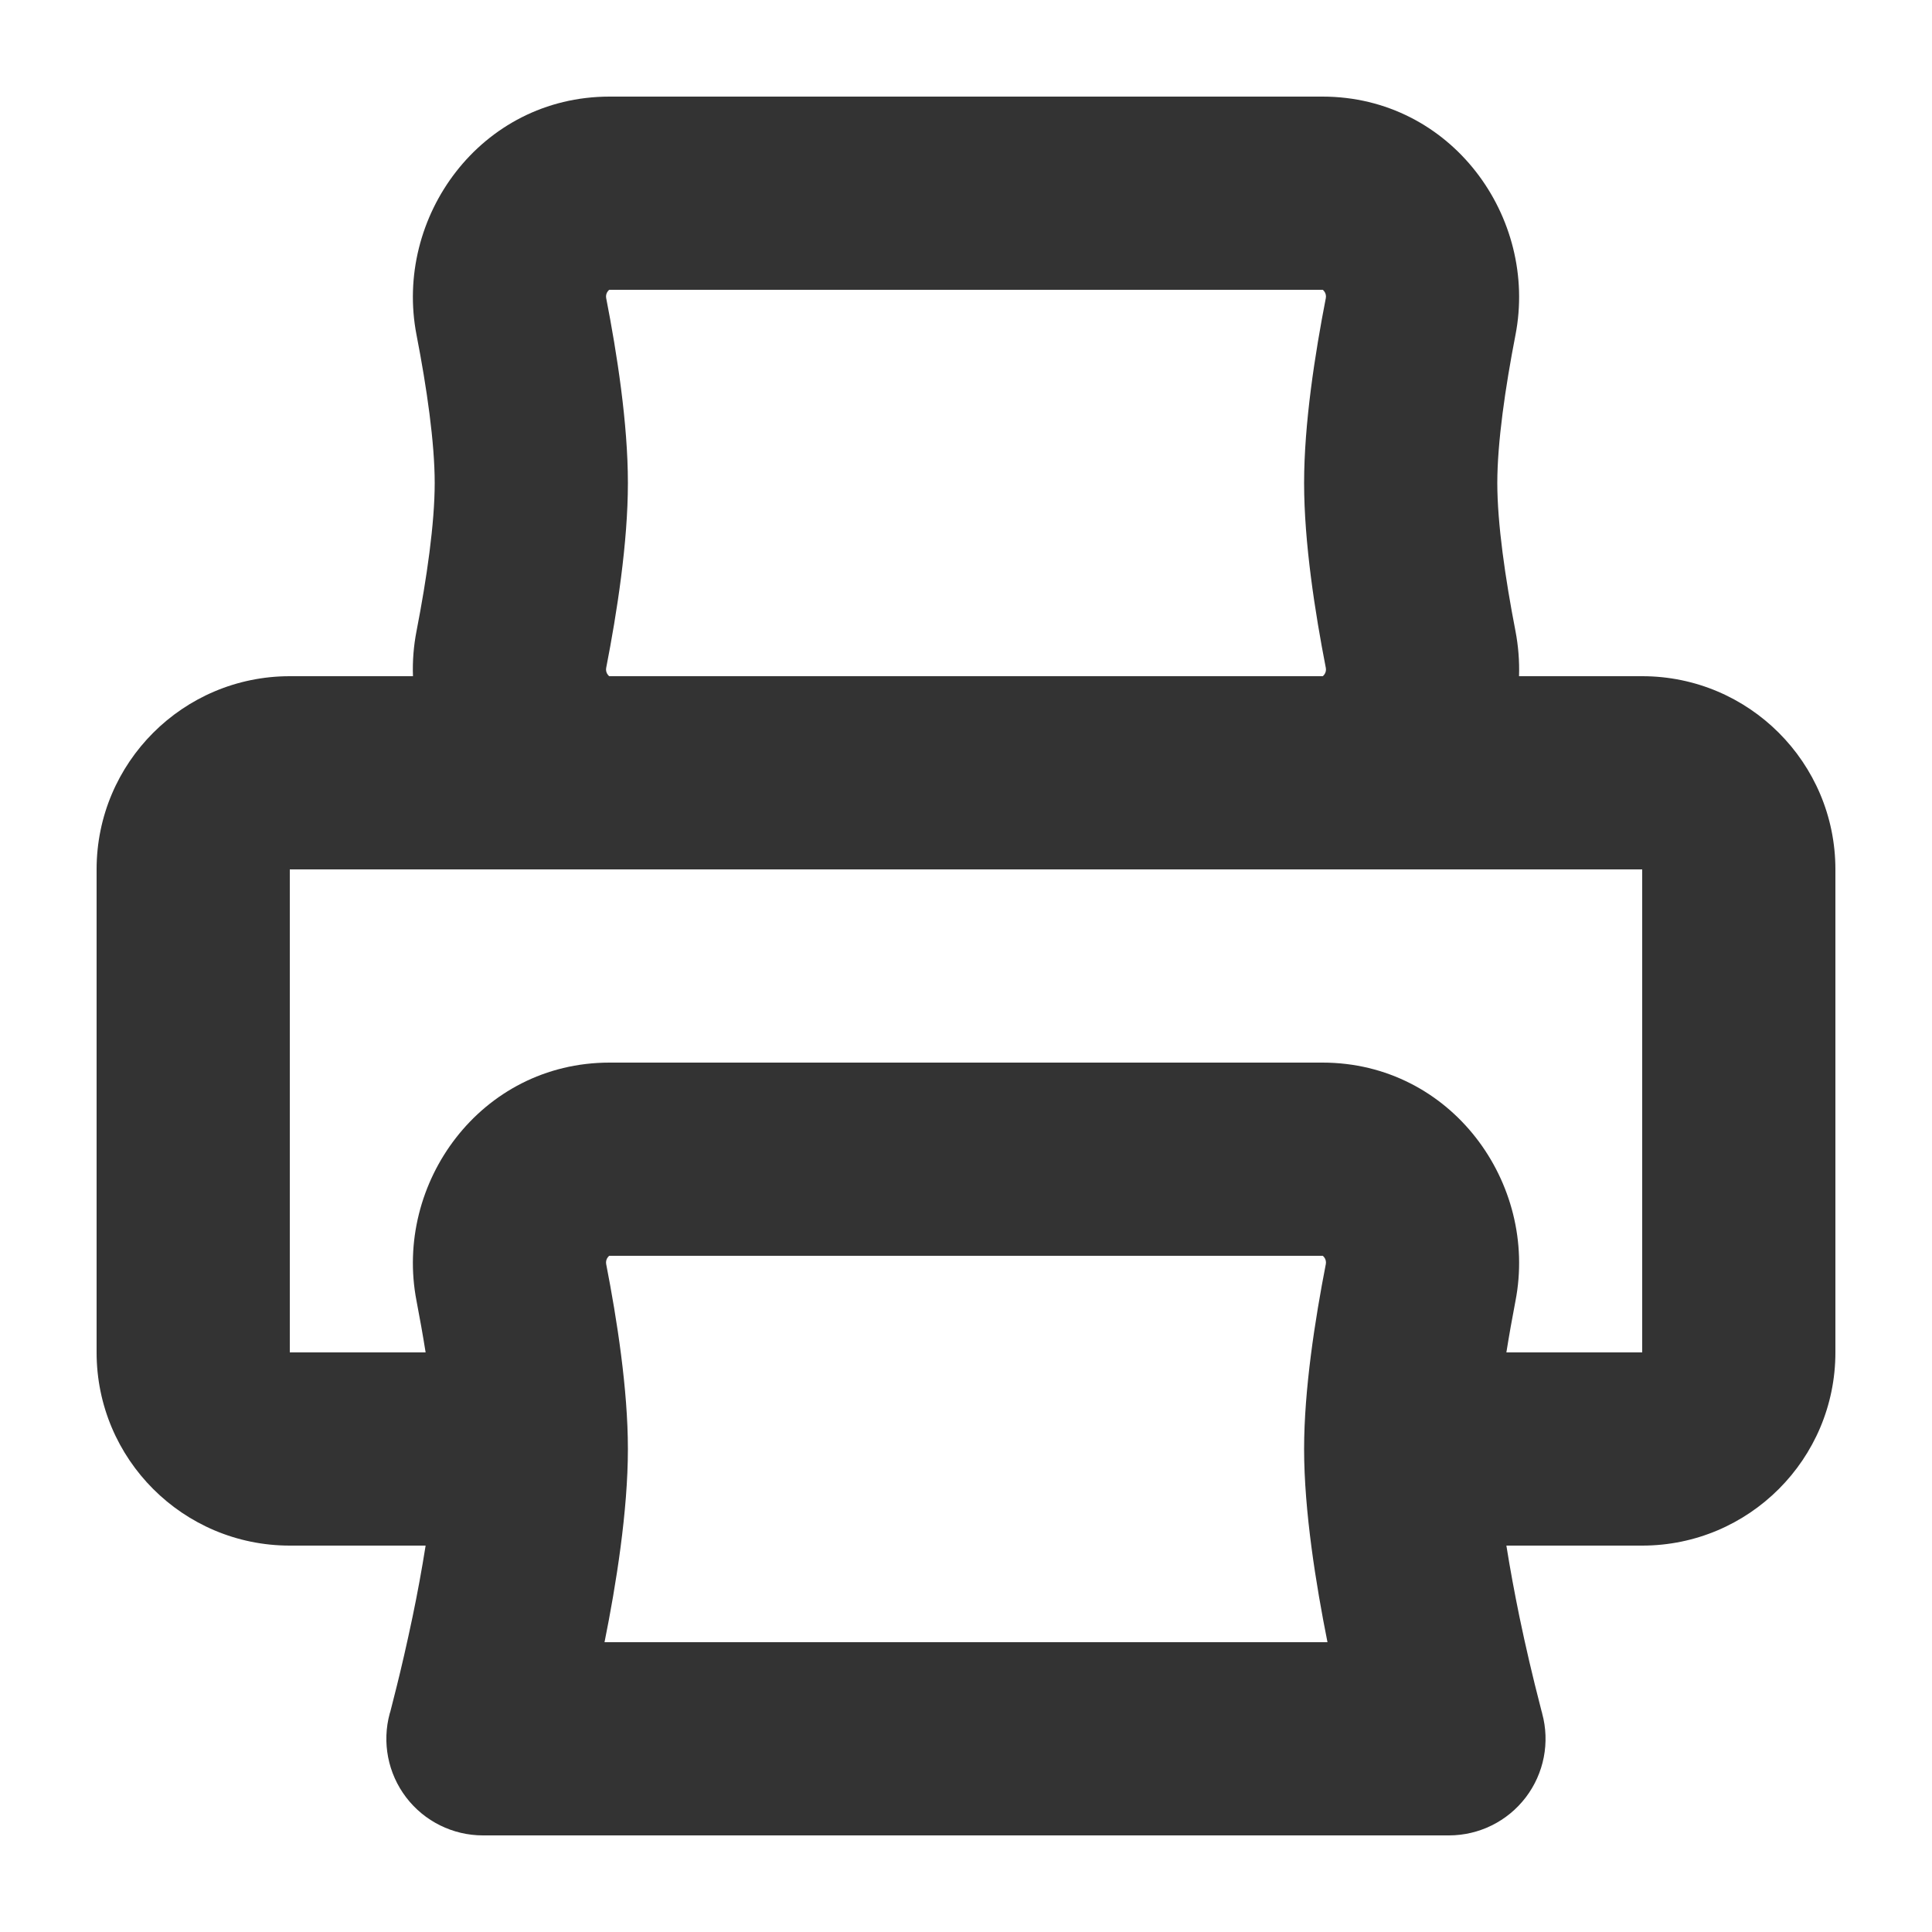
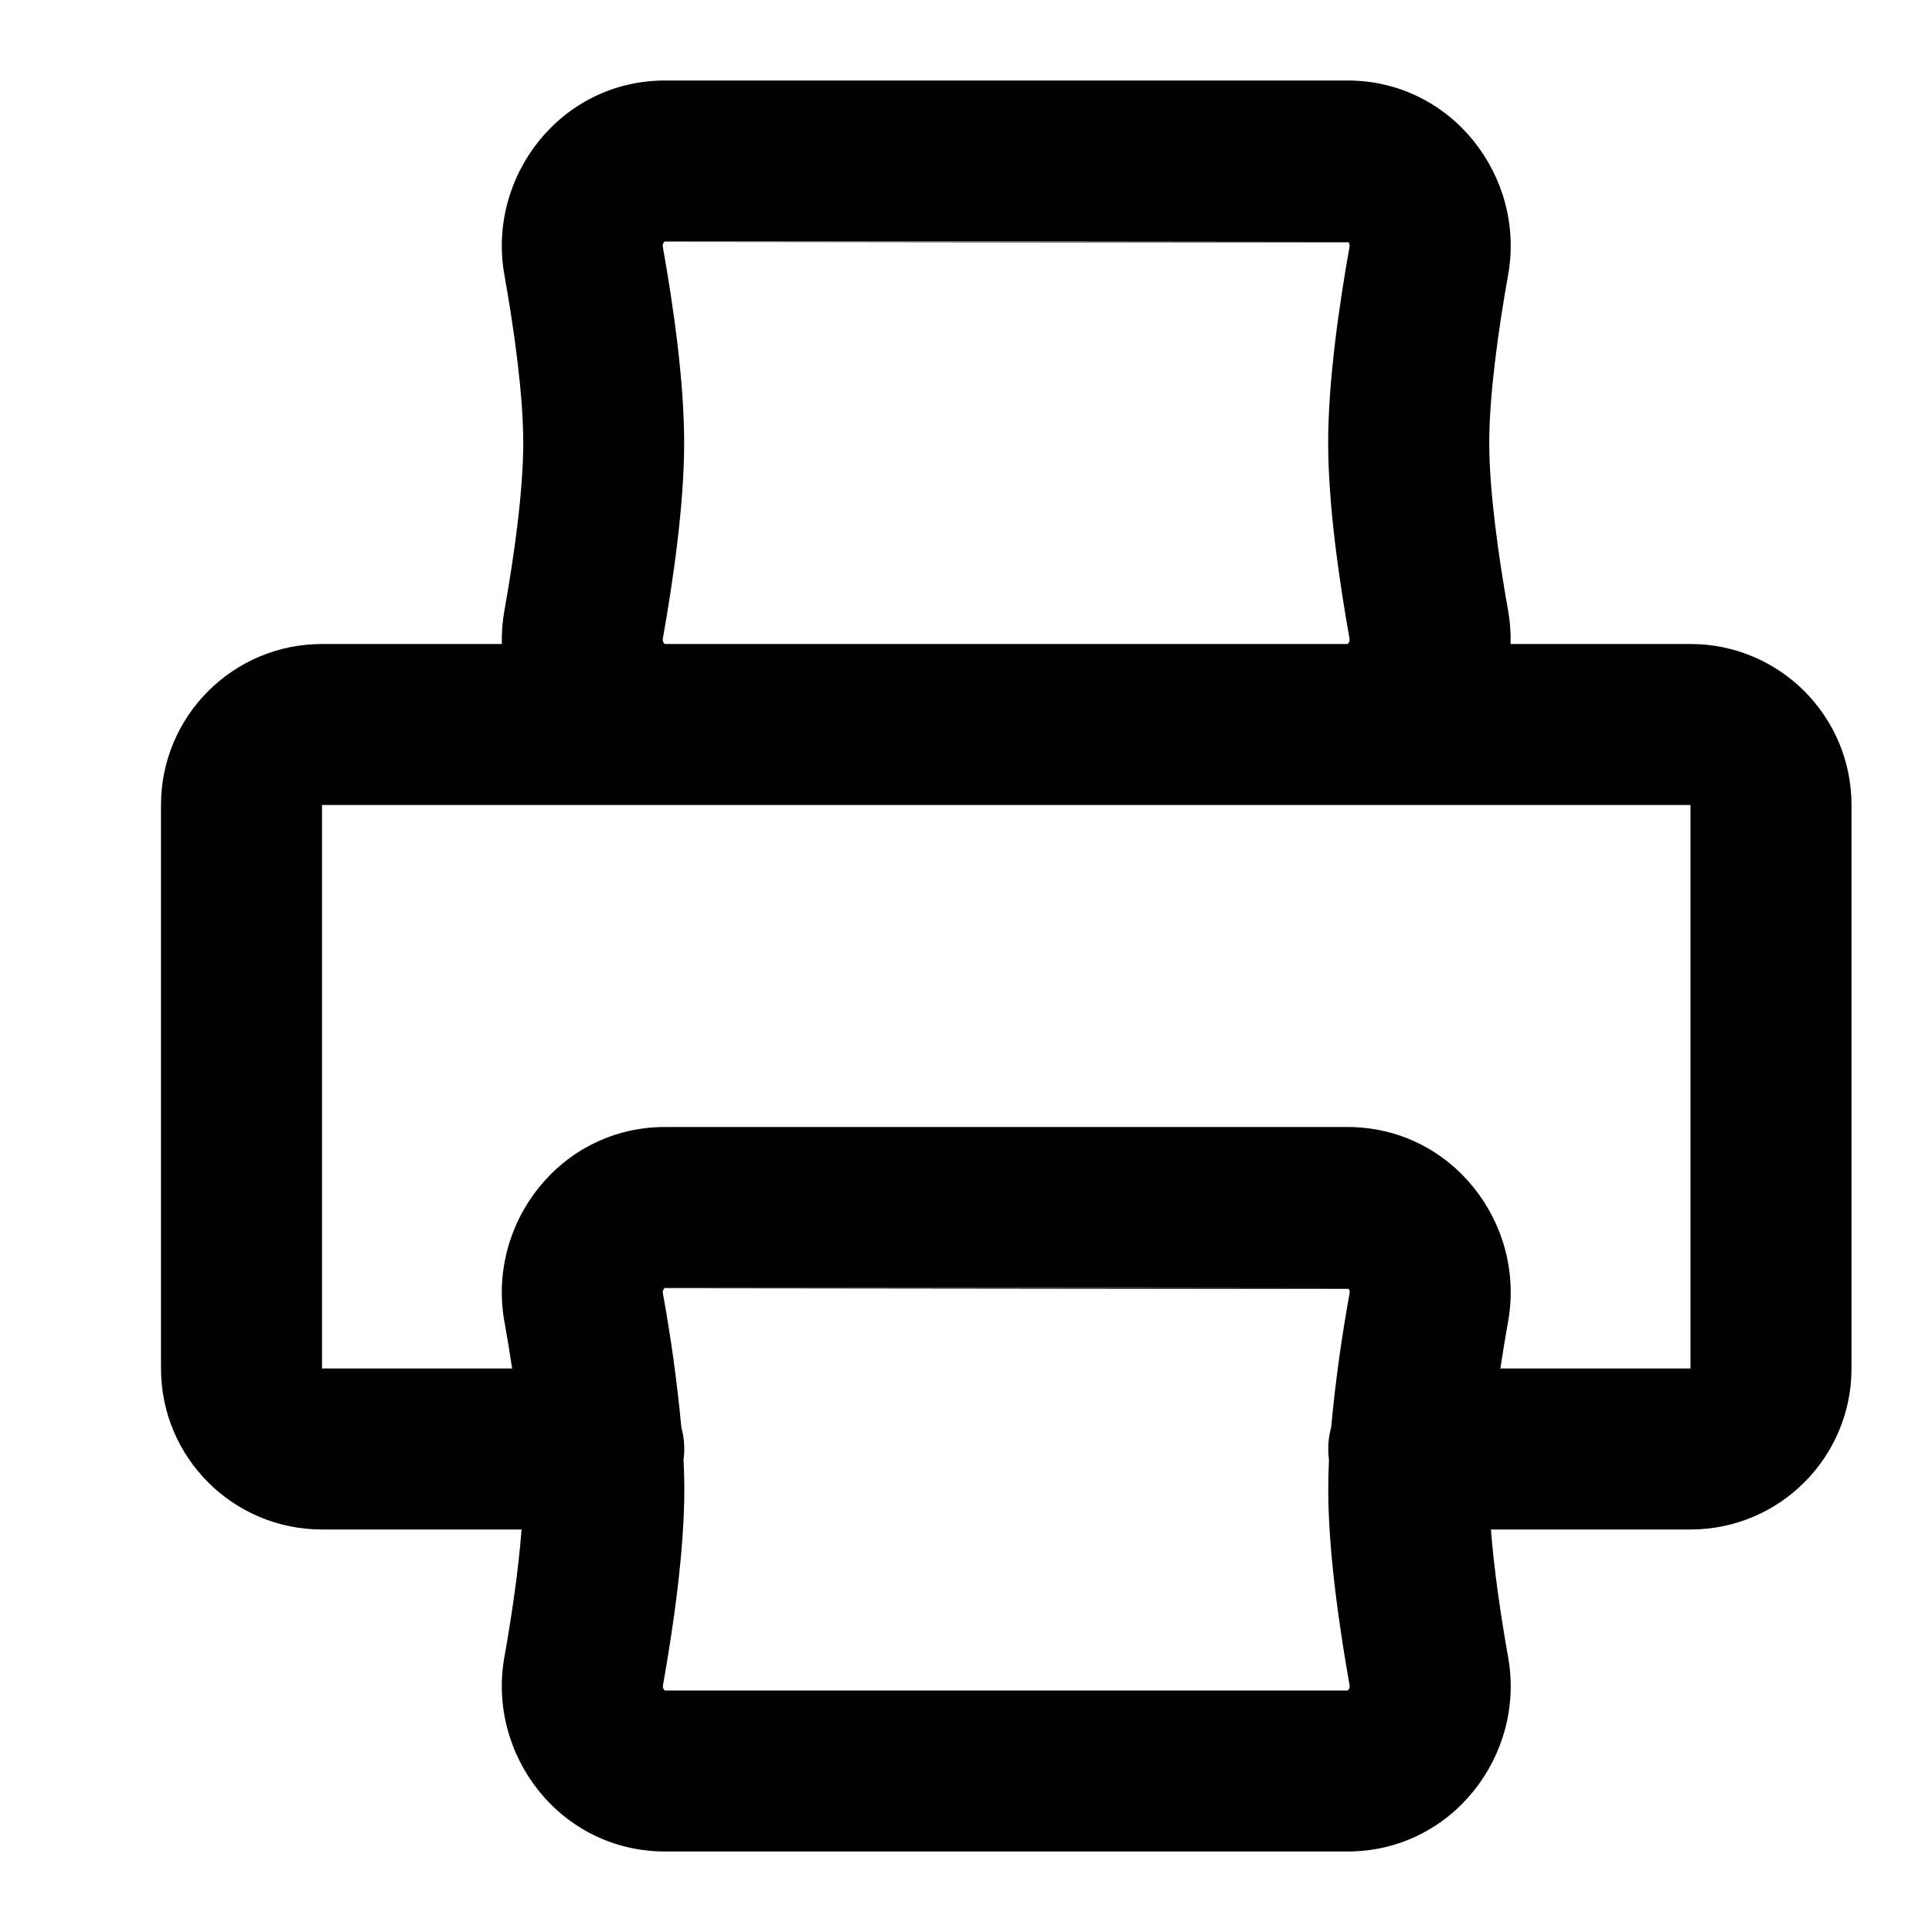
- <svg xmlns="http://www.w3.org/2000/svg" width="20" height="20" fill="none" viewBox="0 0 20 20">
-   <path fill="#333" fill-rule="evenodd" d="M4.312 3.468C4.075 2.249 4.975 1 6.31 1h7.38c1.335 0 2.235 1.25 1.998 2.468-.106.545-.188 1.114-.188 1.532 0 .418.082.987.188 1.532.03.157.042.313.037.468H17a2 2 0 012 2v5a2 2 0 01-2 2h-1.406c.039.246.086.497.135.736a19.767 19.767 0 00.217.93l.014.055.004.012v.003A1 1 0 0115 19H5a1 1 0 01-.965-1.264l.001-.003.004-.012.014-.055.053-.21c.045-.18.104-.433.164-.72.05-.239.096-.49.135-.736H3a2 2 0 01-2-2V9a2 2 0 012-2h1.275a2.06 2.06 0 01.037-.468C4.418 5.987 4.5 5.418 4.5 5c0-.418-.082-.987-.188-1.532zM4.406 14c-.028-.176-.06-.355-.094-.532C4.075 12.249 4.975 11 6.31 11h7.38c1.335 0 2.235 1.25 1.998 2.468-.034.177-.066.356-.094.532H17V9H3v5h1.406zm9.286-7H6.308a.051.051 0 01-.015-.014.088.088 0 01-.018-.071C6.387 6.34 6.5 5.617 6.5 5s-.113-1.34-.225-1.915a.088.088 0 01.018-.071A.051.051 0 016.308 3h7.384c.001 0 .008.004.015.014a.088.088 0 01.018.071C13.613 3.66 13.5 4.383 13.5 5s.113 1.34.225 1.915a.088.088 0 01-.018.071.051.051 0 01-.015.014zm.05 10H6.258c.12-.596.242-1.358.242-2 0-.617-.113-1.34-.225-1.915a.088.088 0 01.018-.071.05.05 0 01.015-.014h7.384a.05.05 0 01.015.014.088.088 0 01.018.071c-.112.575-.225 1.298-.225 1.915 0 .642.123 1.404.242 2z" />
+ <svg xmlns="http://www.w3.org/2000/svg" width="24" height="24" fill="none" viewBox="0 0 24 24">
+   <path fill="currentColor" fill-rule="evenodd" d="M6.265 3.411C6.05 2.197 6.962 1 8.262 1h8.476c1.3 0 2.213 1.197 1.997 2.411-.124.695-.235 1.498-.235 2.089 0 .59.111 1.394.235 2.089.024.138.034.275.03.411H21a2 2 0 012 2v7a2 2 0 01-2 2h-2.479c.038.502.123 1.075.214 1.589.216 1.214-.697 2.411-1.997 2.411H8.262c-1.3 0-2.212-1.197-1.997-2.411.091-.514.176-1.087.214-1.589H4a2 2 0 01-2-2v-7a2 2 0 012-2h2.234a2.048 2.048 0 01.031-.411C6.39 6.894 6.5 6.09 6.5 5.5c0-.59-.111-1.394-.235-2.089zM8.262 8h8.478a.063.063 0 00.025-.061c-.127-.714-.266-1.662-.266-2.439 0-.777.139-1.725.266-2.438a.063.063 0 00-.014-.052H8.248L16.741 3H8.258a.062.062 0 00-.025.061c.127.714.266 1.662.266 2.439 0 .777-.139 1.725-.266 2.438A.062.062 0 008.26 8h.002zm.229 10.135a1.01 1.01 0 00-.027-.403 19.34 19.34 0 00-.23-1.67.062.062 0 01.014-.052h8.504a.063.063 0 01.014.051 19.2 19.2 0 00-.23 1.671 1 1 0 00-.027.403 7.627 7.627 0 00-.009.365c0 .777.139 1.725.266 2.439a.063.063 0 01-.025.06l-.003.001H8.26a.062.062 0 01-.025-.061c.127-.714.266-1.662.266-2.439 0-.118-.003-.24-.01-.365zM18.638 17c.03-.2.063-.398.097-.589.216-1.214-.697-2.411-1.997-2.411H8.262c-1.3 0-2.212 1.197-1.997 2.411.034.19.067.389.097.589H4v-7h17v7h-2.362zm-10.39-.99A.04.04 0 018.26 16h8.481l-8.493.01z" />
</svg>
